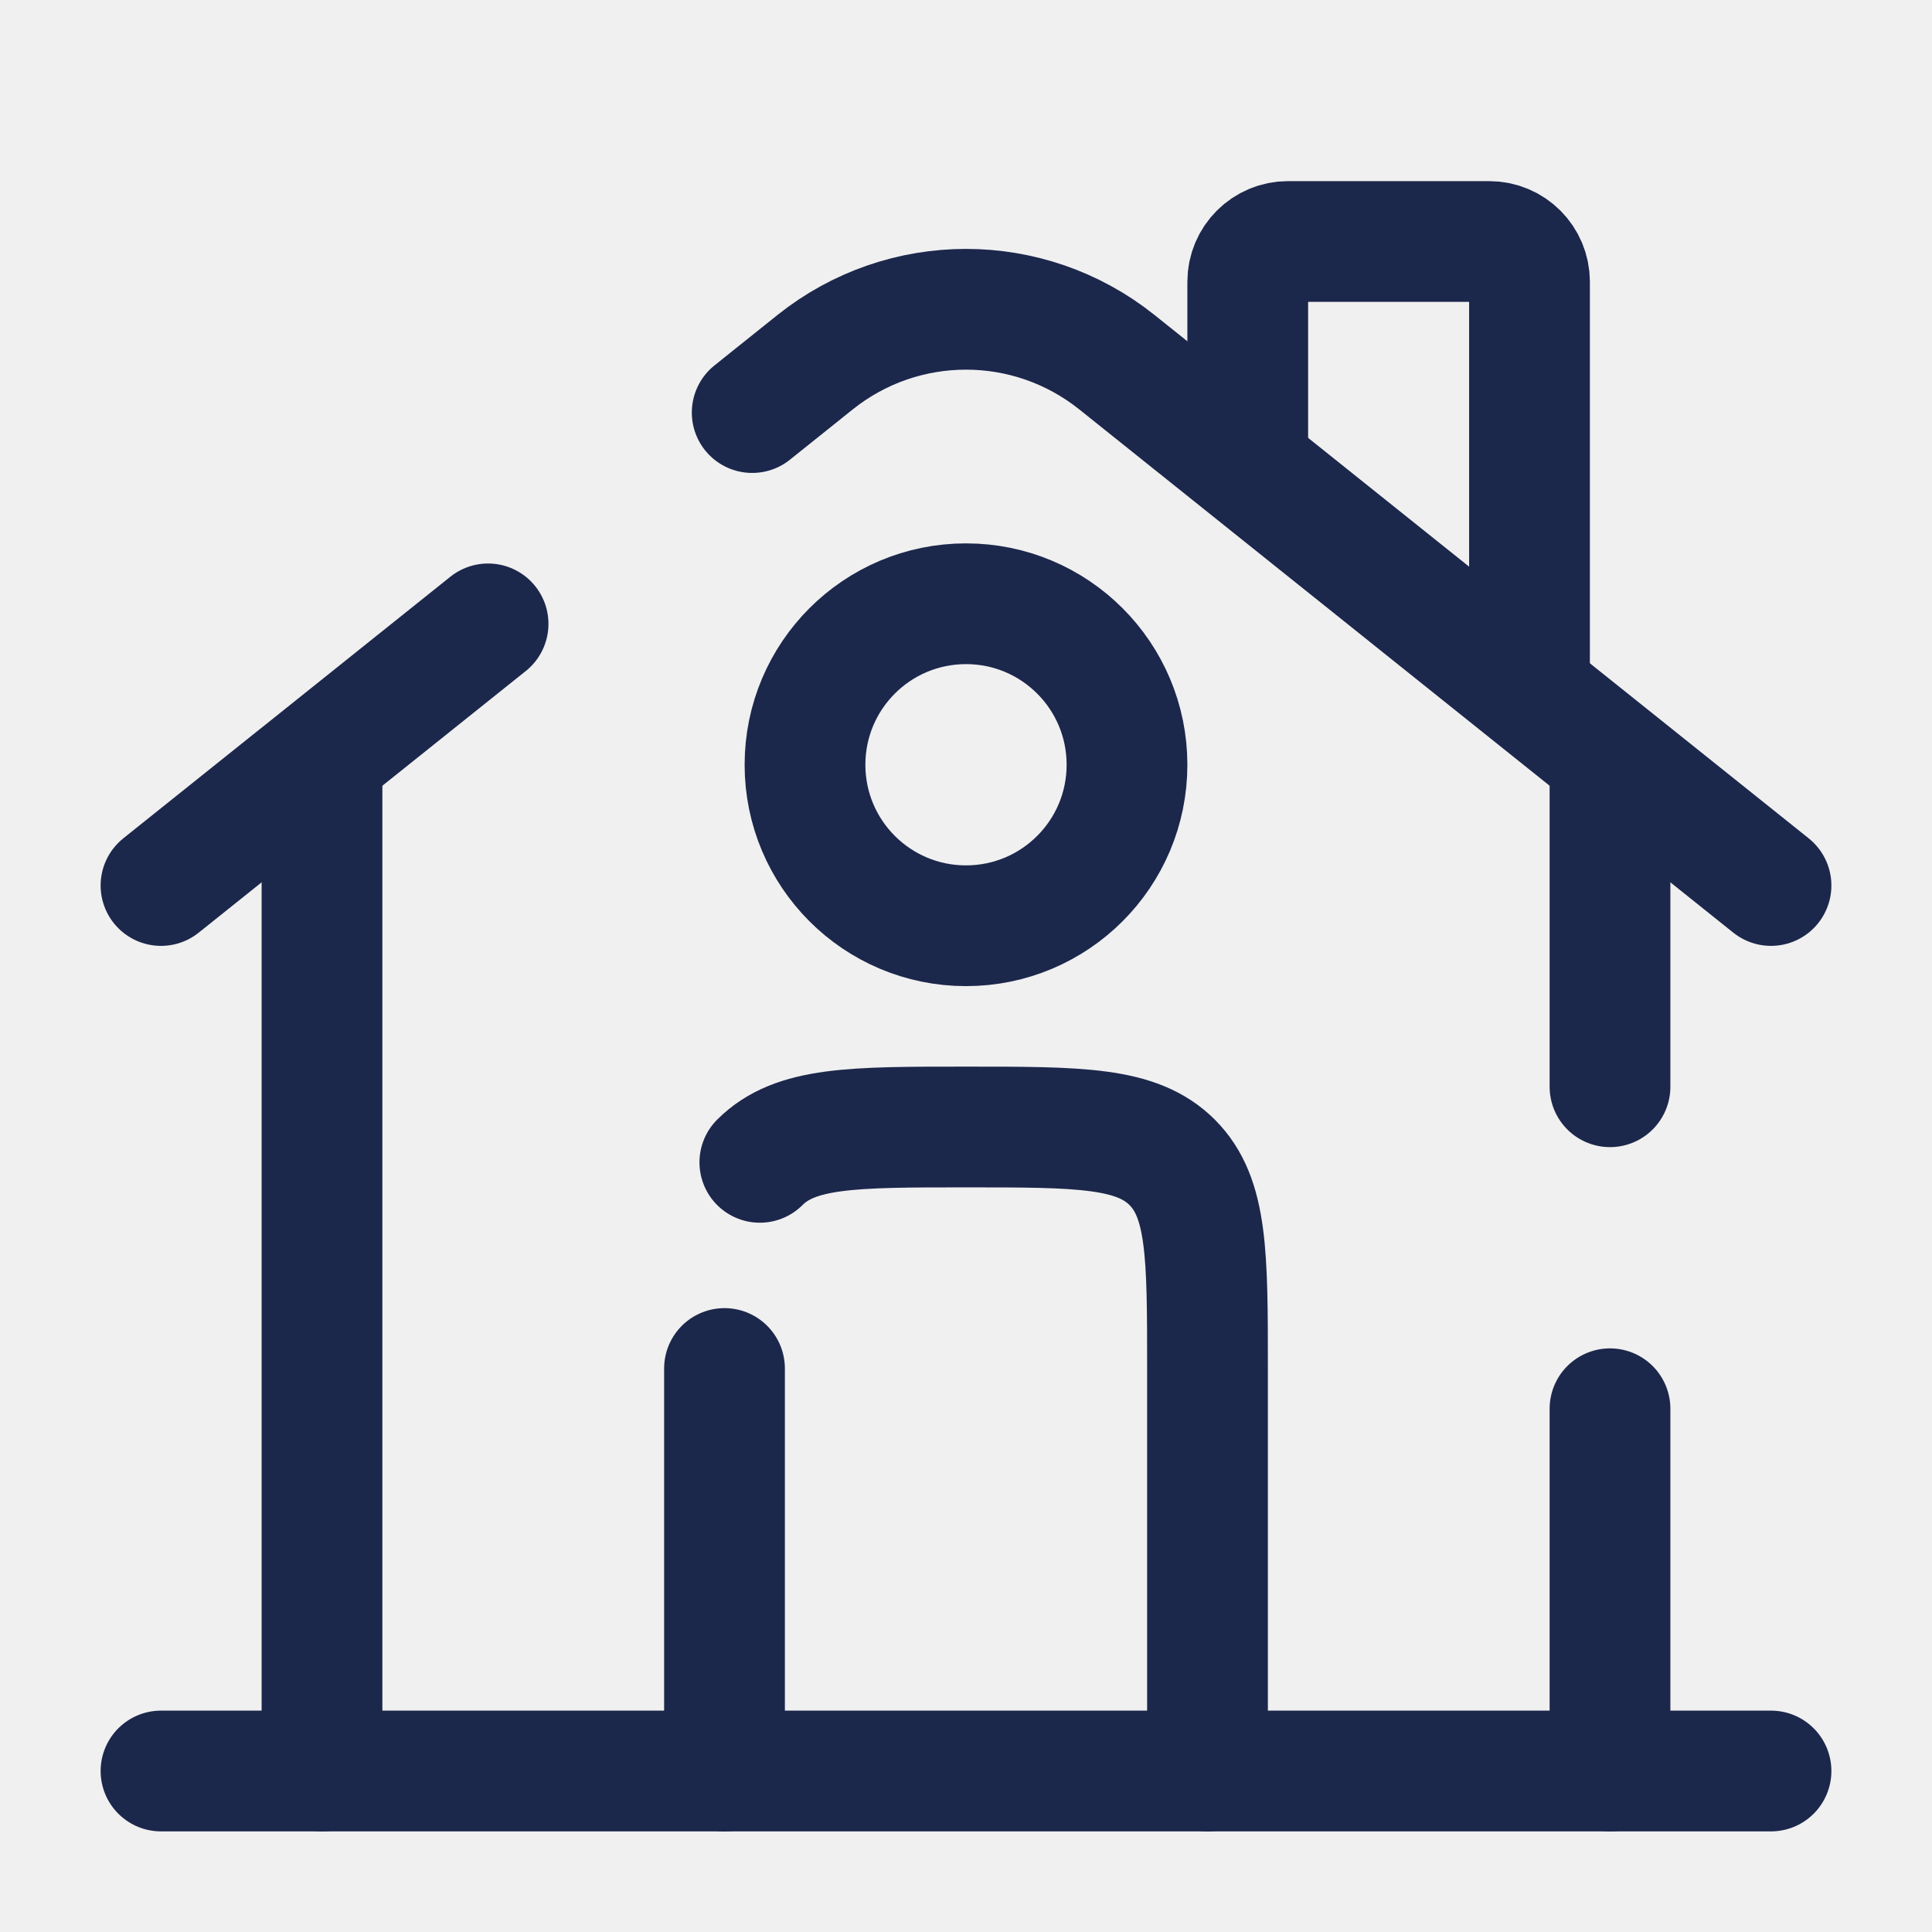
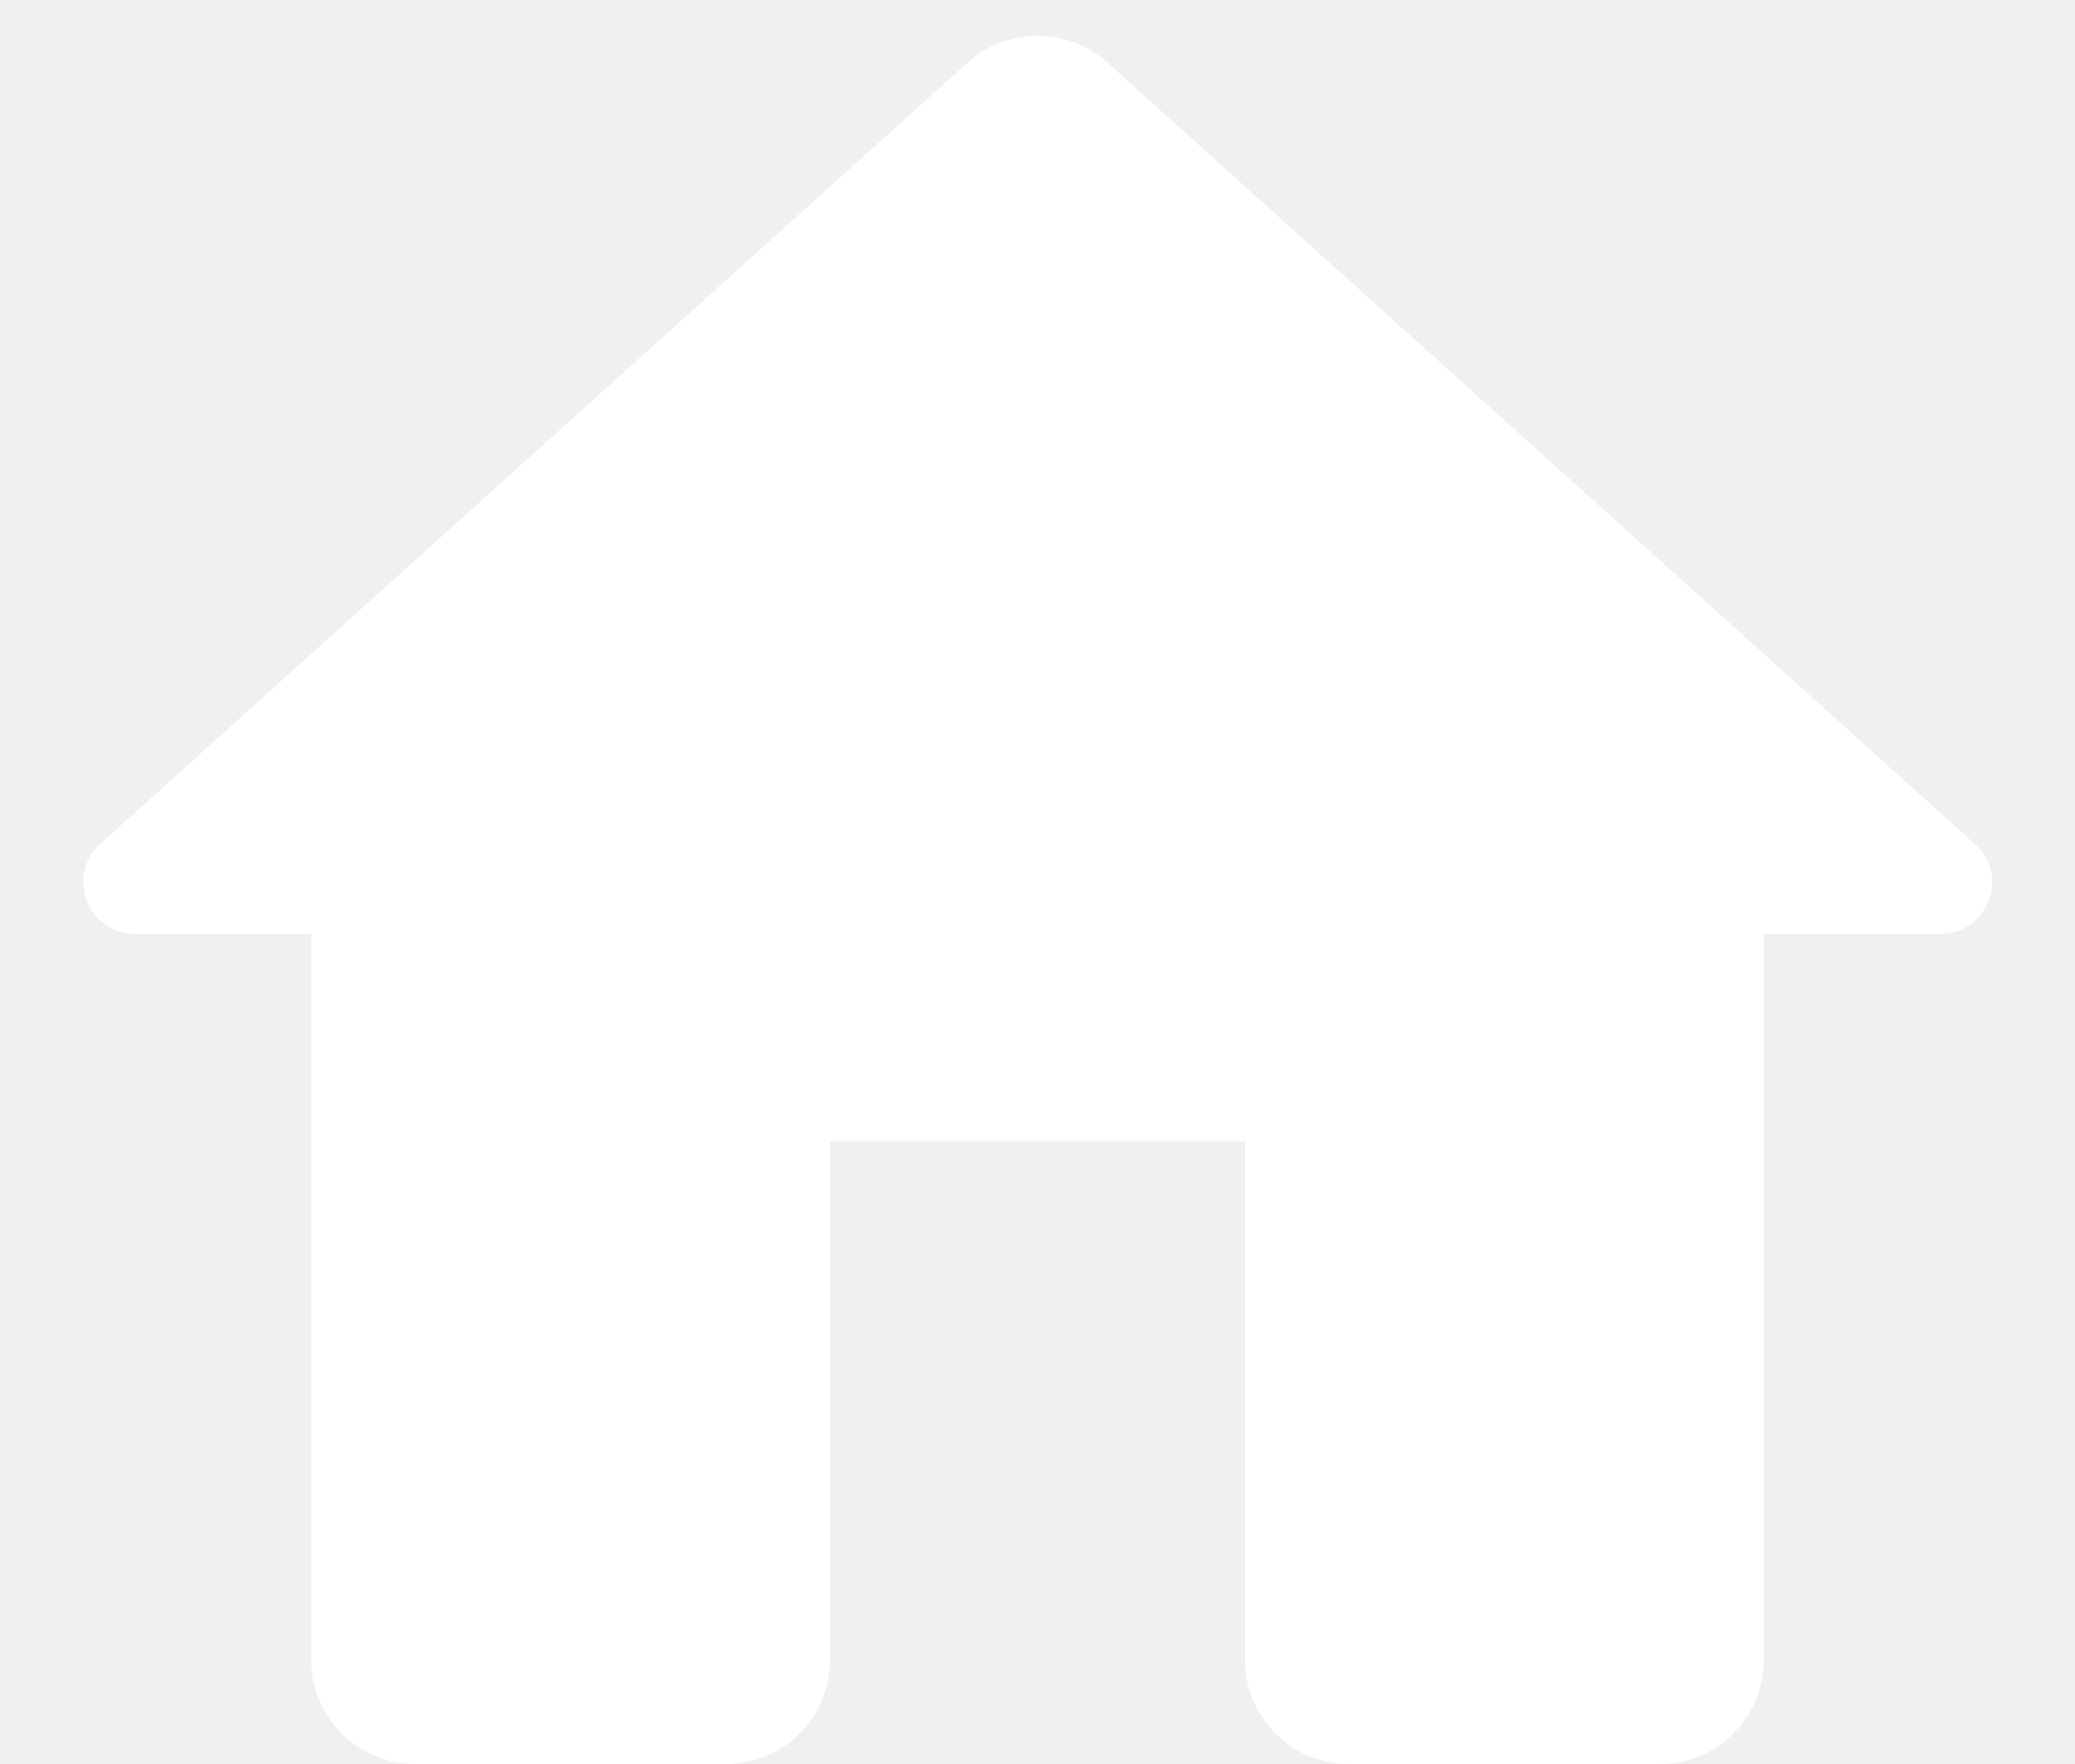
- <svg xmlns="http://www.w3.org/2000/svg" width="800px" height="800px" viewBox="0 0 24 24" fill="none">
-   <path d="M22 22L2 22" stroke="#1C274C" stroke-width="1.5" stroke-linecap="round" />
-   <path d="M2 11L6.063 7.75M22 11L13.874 4.499C12.778 3.623 11.222 3.623 10.126 4.499L9.344 5.125" stroke="#1C274C" stroke-width="1.5" stroke-linecap="round" />
-   <path d="M15.5 5.5V3.5C15.5 3.224 15.724 3 16 3H18.5C18.776 3 19 3.224 19 3.5V8.5" stroke="#1C274C" stroke-width="1.5" stroke-linecap="round" />
-   <path d="M4 22V9.5" stroke="#1C274C" stroke-width="1.5" stroke-linecap="round" />
-   <path d="M20 9.5V13.5M20 22V17.5" stroke="#1C274C" stroke-width="1.5" stroke-linecap="round" />
-   <path d="M15 22V17C15 15.586 15 14.879 14.561 14.439C14.121 14 13.414 14 12 14C10.586 14 9.879 14 9.439 14.439M9 22V17" stroke="#1C274C" stroke-width="1.5" stroke-linecap="round" stroke-linejoin="round" />
-   <path d="M14 9.5C14 10.605 13.105 11.5 12 11.5C10.895 11.5 10 10.605 10 9.5C10 8.395 10.895 7.5 12 7.5C13.105 7.5 14 8.395 14 9.5Z" stroke="#1C274C" stroke-width="1.5" />
+ <svg xmlns="http://www.w3.org/2000/svg" width="20px" height="17px" viewBox="0 0 20 17" version="1.1">
+   <g id="Icons" stroke="none" stroke-width="1" fill="none" fill-rule="evenodd">
+     <g id="Rounded" transform="translate(-816, -289)">
+       <g id="Action" transform="translate(100, 100)">
+         <g id="-Round-/-Action-/-home" transform="translate(714, 186)">
+           <g transform="translate(0, 0)">
+             <polygon id="Path" points="0 0 24 0 24 24 0 24" />
+             <path d="M10,19 L10,14 L14,14 L14,19 C14,19.55 14.45,20 15,20 L18,20 C18.55,20 19,19.55 19,19 L19,12 L20.7,12 C21.16,12 21.38,11.43 21.03,11.13 L12.67,3.6 C12.29,3.26 11.71,3.26 11.33,3.6 L2.97,11.13 C2.63,11.43 2.84,12 3.3,12 L5,12 L5,19 C5,19.55 5.45,20 6,20 L9,20 C9.55,20 10,19.55 10,19 Z" id="🔹Icon-Color" fill="#ffffff" />
+           </g>
+         </g>
+       </g>
+     </g>
+   </g>
</svg>
